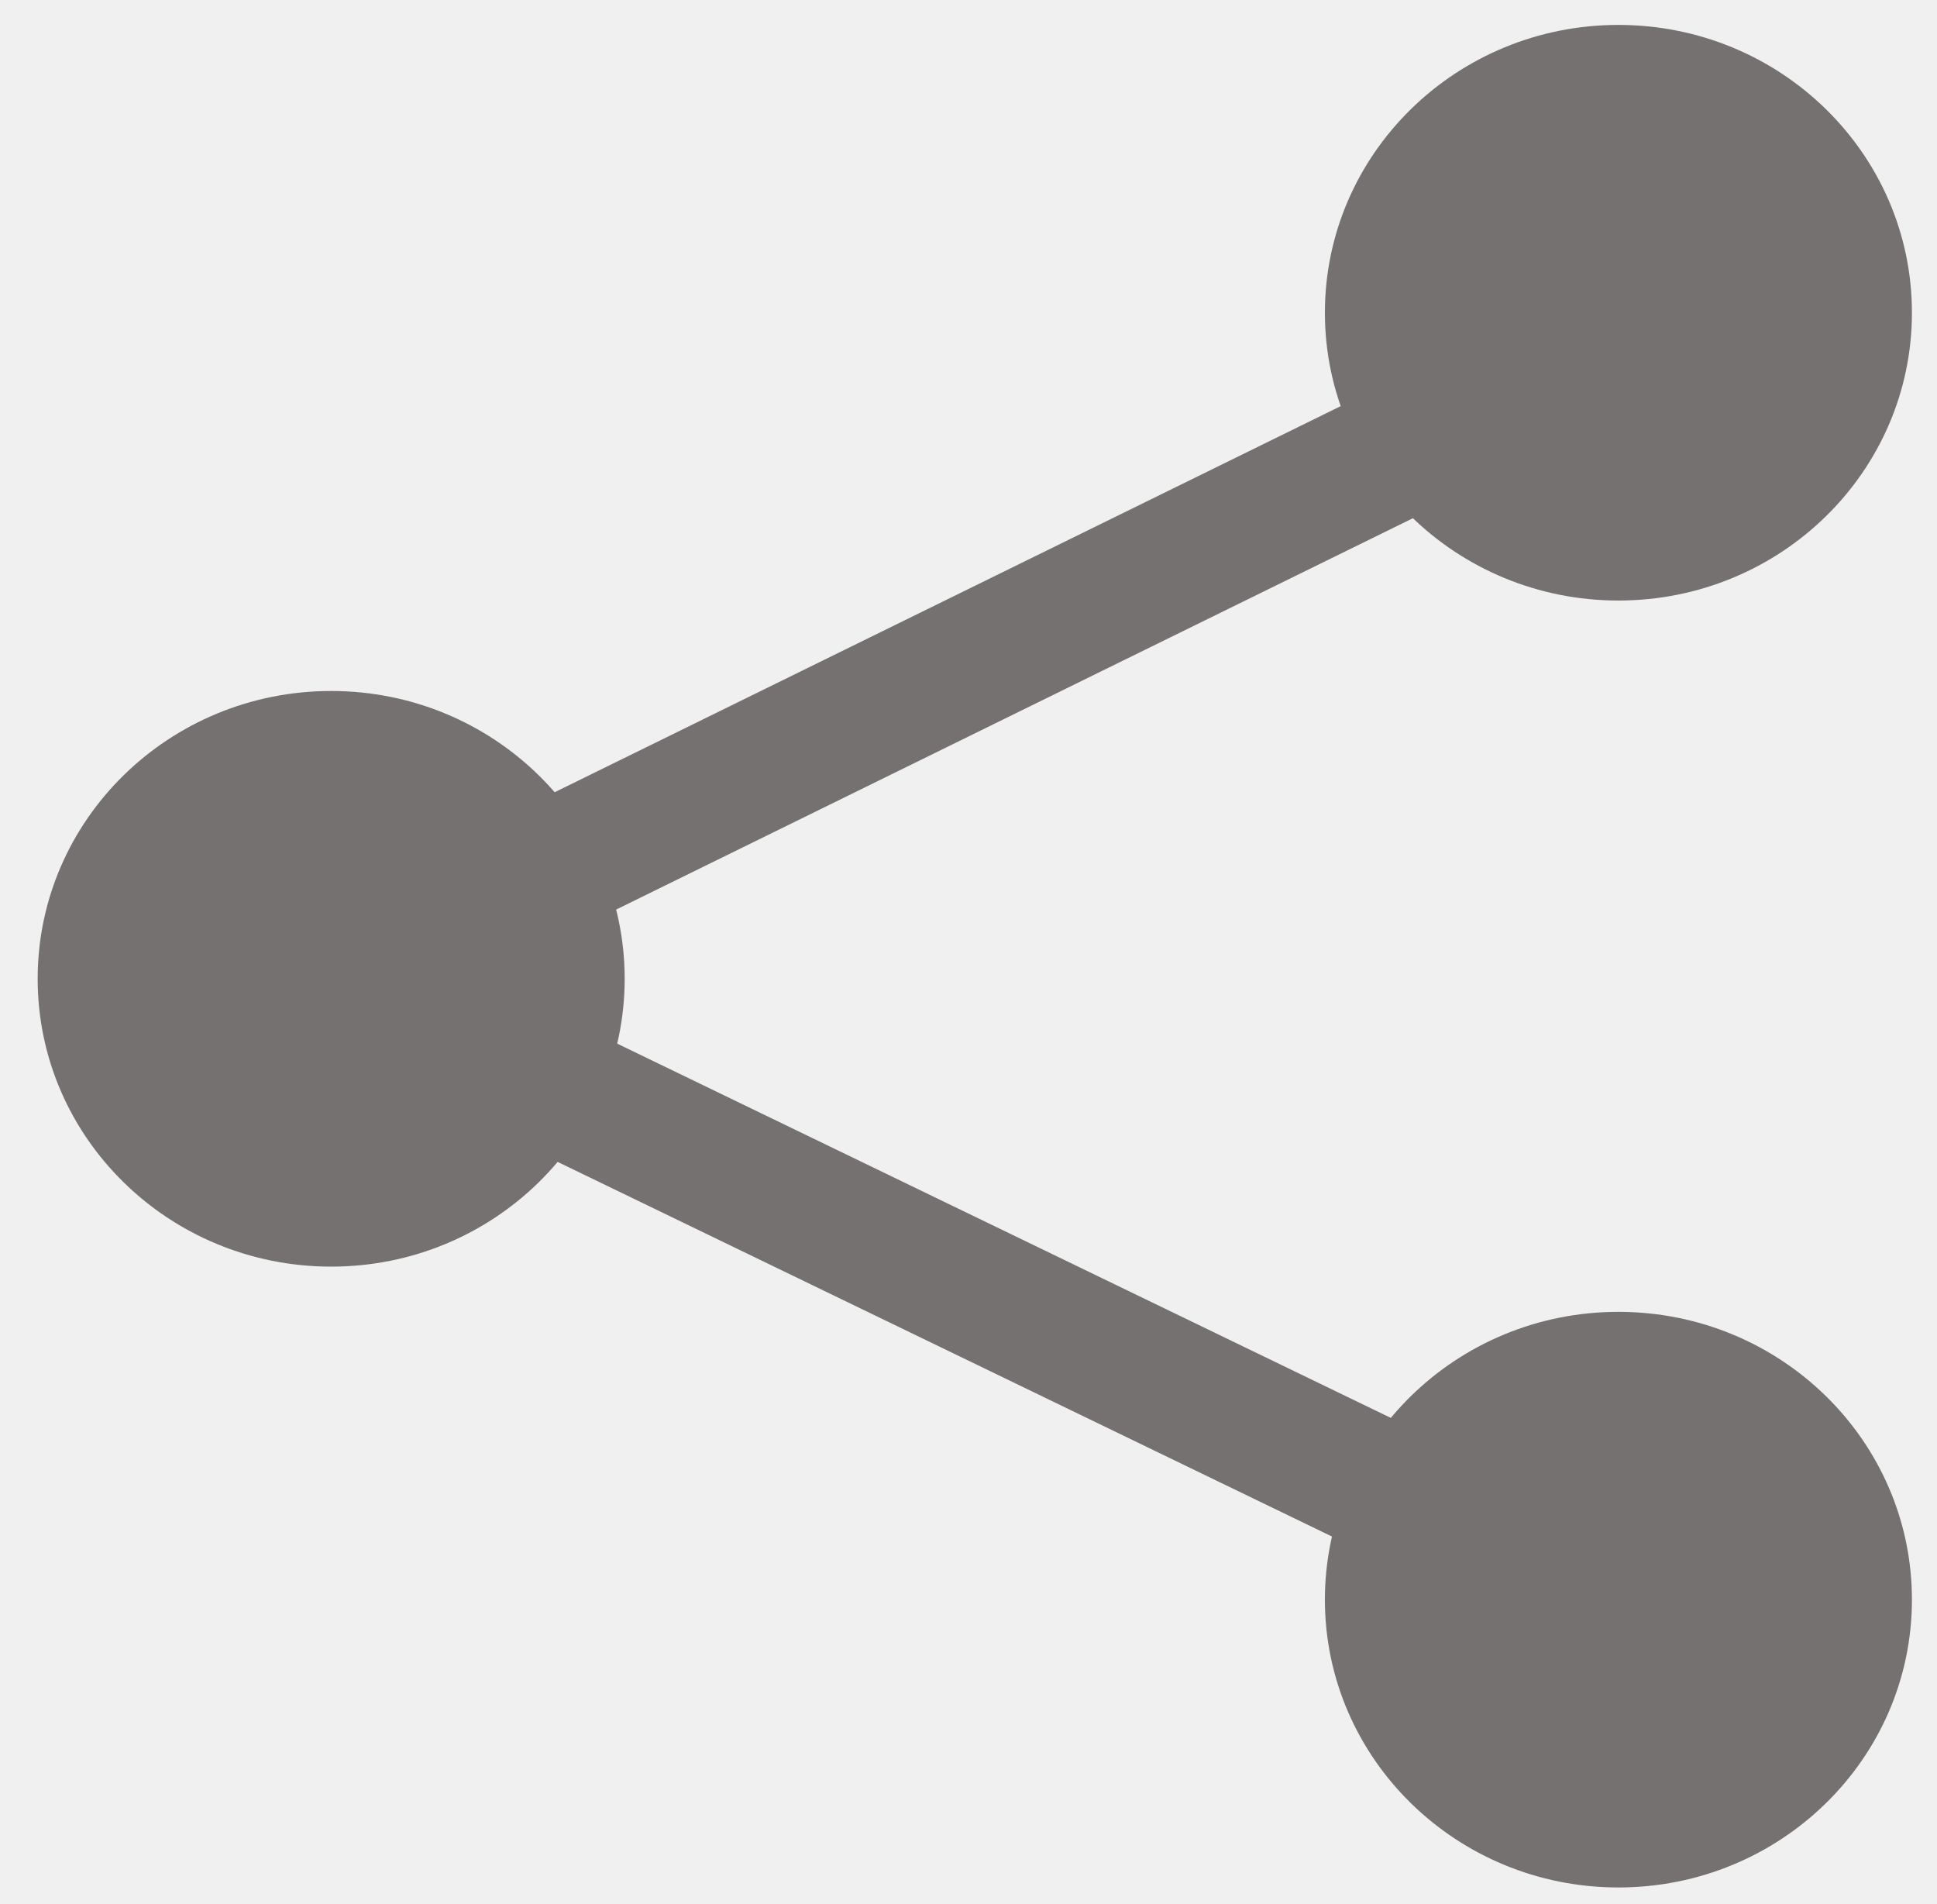
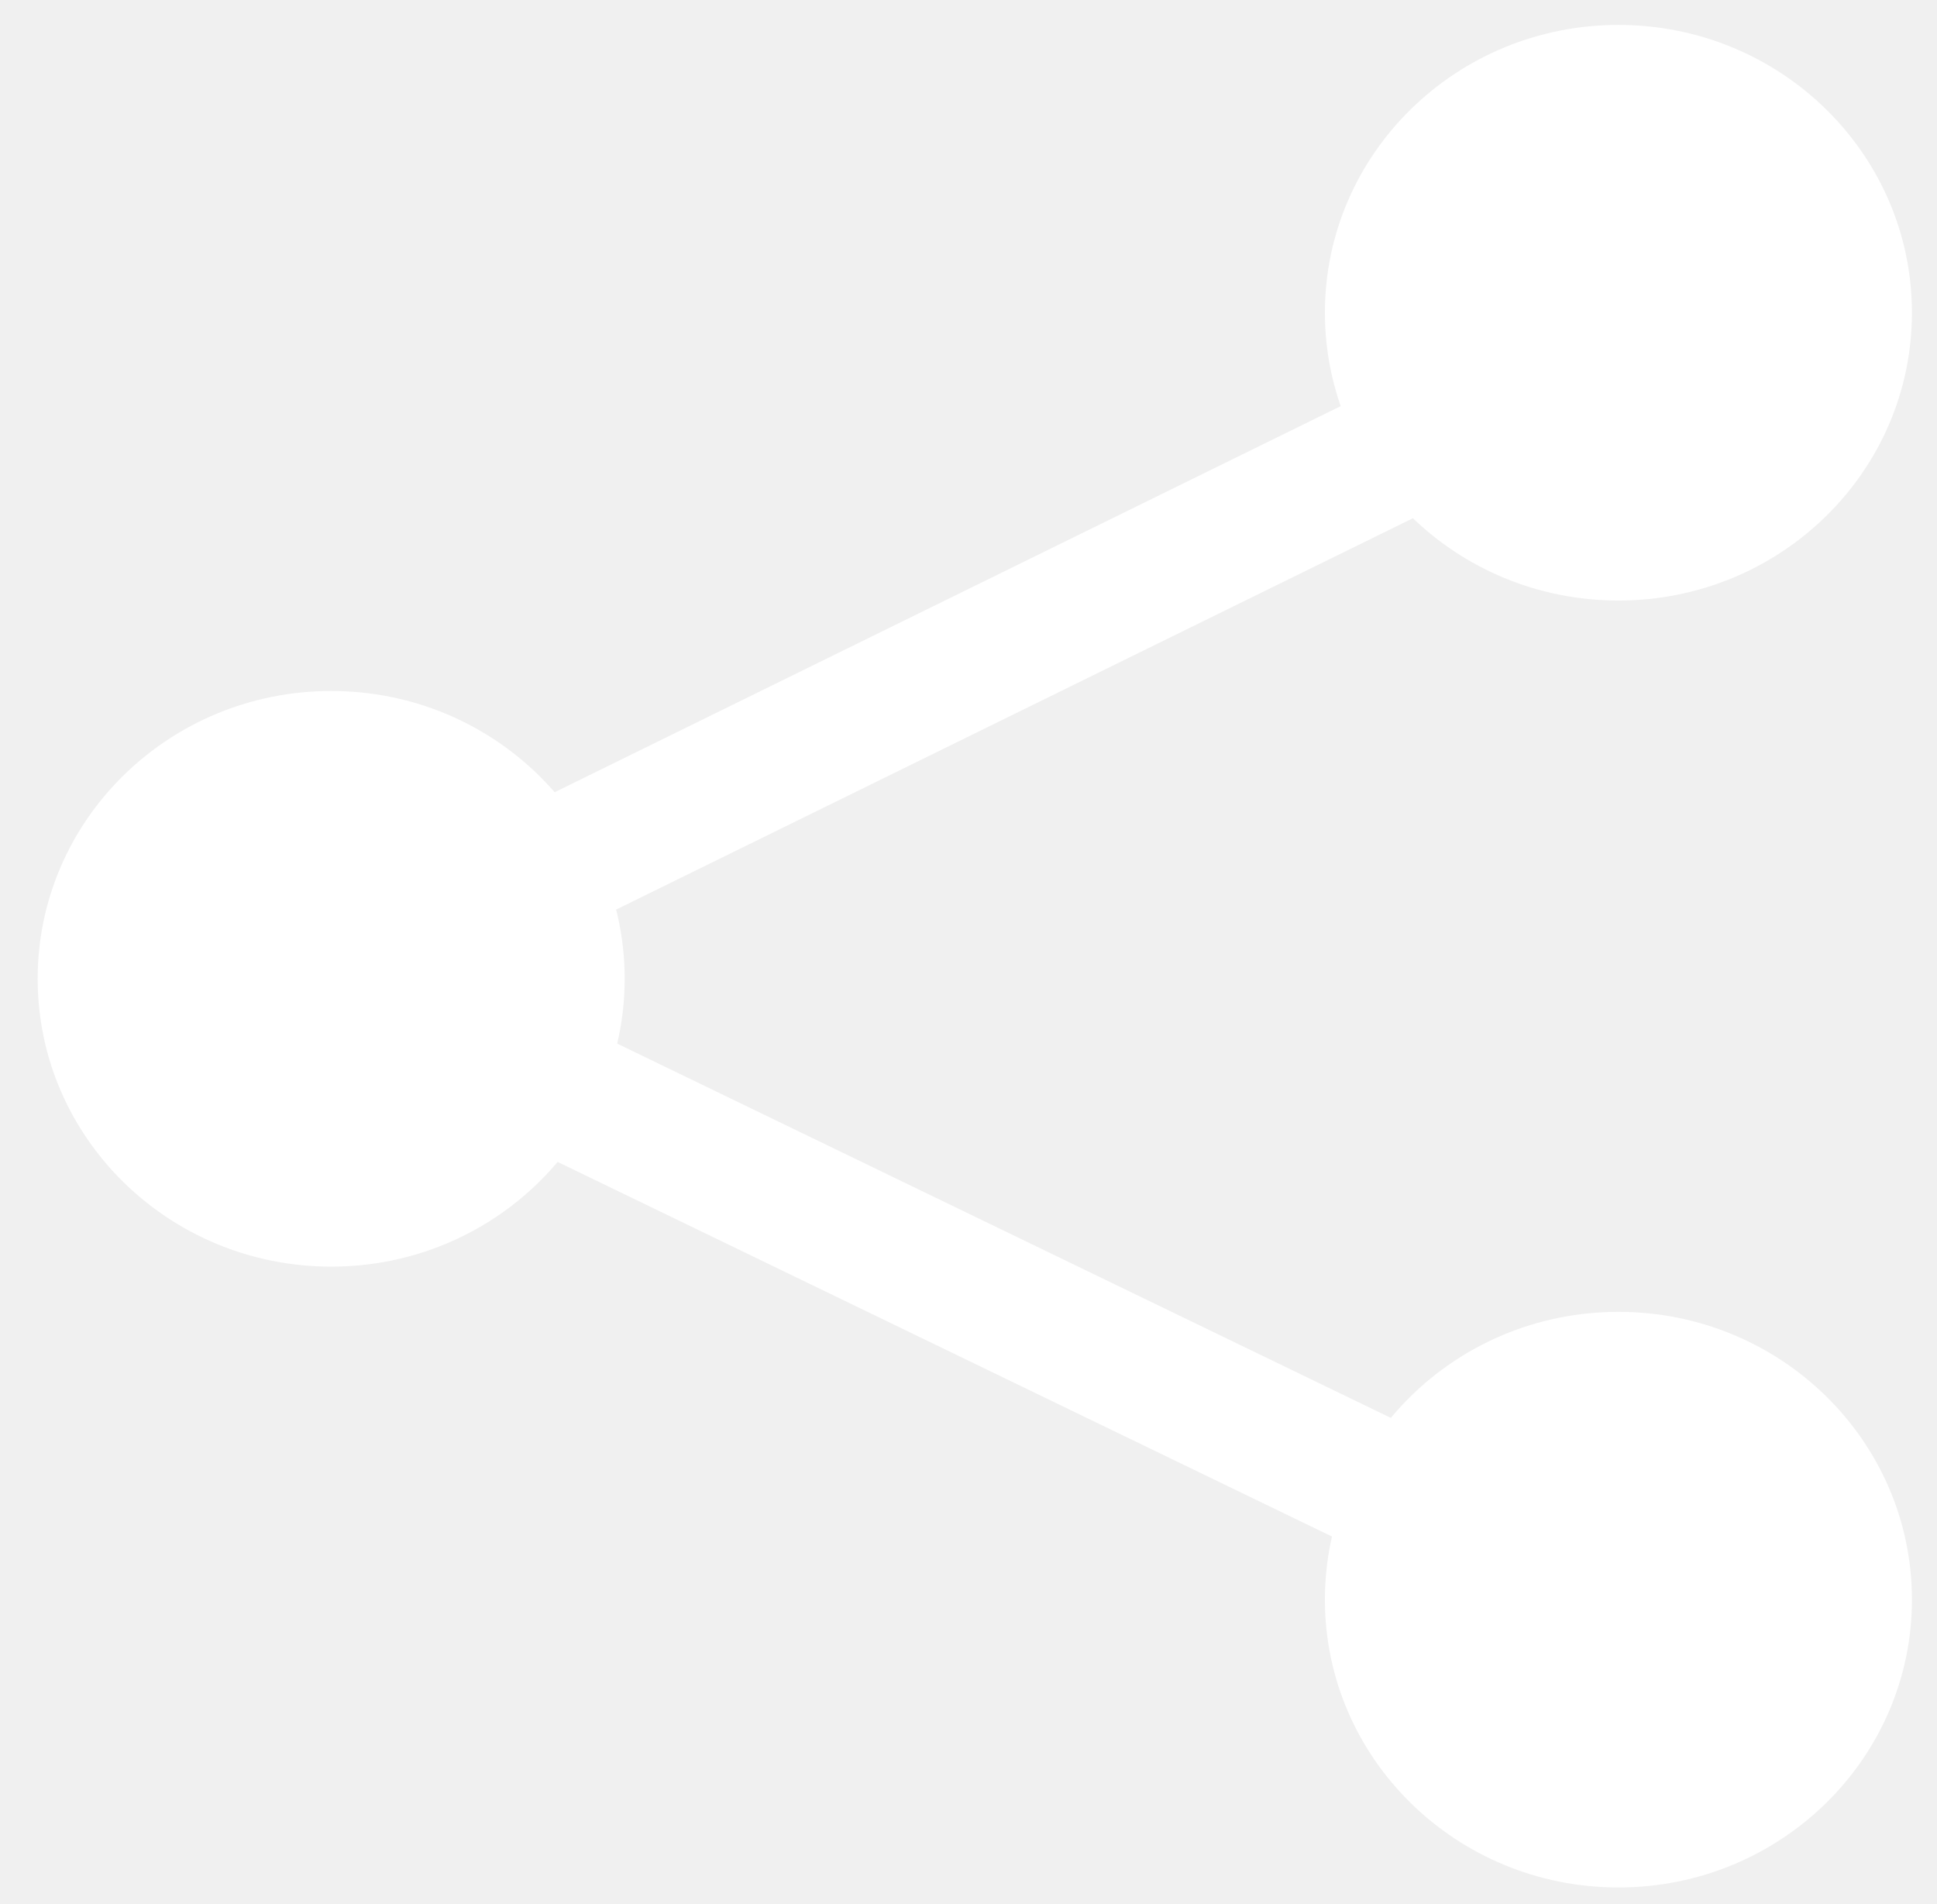
<svg xmlns="http://www.w3.org/2000/svg" width="116" height="114" xml:space="preserve" overflow="hidden">
  <defs>
    <clipPath id="clip0">
      <rect x="48" y="386" width="116" height="114" />
    </clipPath>
    <clipPath id="clip1">
      <rect x="49" y="387" width="114" height="113" />
    </clipPath>
    <clipPath id="clip2">
      <rect x="49" y="387" width="114" height="113" />
    </clipPath>
    <clipPath id="clip3">
      <rect x="49" y="387" width="114" height="113" />
    </clipPath>
    <clipPath id="clip4">
      <rect x="49" y="387" width="114" height="113" />
    </clipPath>
  </defs>
  <g clip-path="url(#clip0)" transform="translate(-48 -386)">
    <g clip-path="url(#clip1)">
      <g clip-path="url(#clip2)">
        <g clip-path="url(#clip3)">
          <g clip-path="url(#clip4)">
-             <path d="M930.834 131.464C930.834 121.946 938.55 114.231 948.068 114.231 957.585 114.231 965.301 121.946 965.301 131.464 965.301 140.982 957.585 148.697 948.068 148.697 938.55 148.697 930.834 140.982 930.834 131.464Z" fill="#767171" fill-rule="evenodd" fill-opacity="1" transform="matrix(1.01996 0 0 1 -822.07 273.261)" />
-             <path d="M872.488 171.346 947.967 208.585" stroke="#767171" stroke-width="7.899" stroke-linecap="round" stroke-linejoin="miter" stroke-miterlimit="8" stroke-opacity="1" fill="none" fill-rule="evenodd" transform="matrix(1.01996 0 0 1 -822.07 273.261)" />
-             <path d="M855.255 171.346C855.255 161.829 862.97 154.113 872.488 154.113 882.006 154.113 889.721 161.829 889.721 171.346 889.721 180.864 882.006 188.58 872.488 188.58 862.97 188.58 855.255 180.864 855.255 171.346Z" fill="#767171" fill-rule="evenodd" fill-opacity="1" transform="matrix(1.01996 0 0 1 -822.07 273.261)" />
-             <path d="M930.834 208.521C930.834 199.003 938.55 191.288 948.068 191.288 957.585 191.288 965.301 199.003 965.301 208.521 965.301 218.038 957.585 225.754 948.068 225.754 938.55 225.754 930.834 218.038 930.834 208.521Z" fill="#767171" fill-rule="evenodd" fill-opacity="1" transform="matrix(1.01996 0 0 1 -822.07 273.261)" />
-             <path d="M0 0 74.343 37.239" stroke="#767171" stroke-width="7.899" stroke-linecap="round" stroke-linejoin="miter" stroke-miterlimit="8" stroke-opacity="1" fill="none" fill-rule="evenodd" transform="matrix(1.01996 0 0 -1 67.8326 444.426)" />
+             <path d="M930.834 131.464C930.834 121.946 938.55 114.231 948.068 114.231 957.585 114.231 965.301 121.946 965.301 131.464 965.301 140.982 957.585 148.697 948.068 148.697 938.55 148.697 930.834 140.982 930.834 131.464Z" fill="#ffffff" fill-rule="evenodd" fill-opacity="1" transform="matrix(1.01996 0 0 1 -822.07 273.261)" />
+             <path d="M872.488 171.346 947.967 208.585" stroke="#ffffff" stroke-width="7.899" stroke-linecap="round" stroke-linejoin="miter" stroke-miterlimit="8" stroke-opacity="1" fill="none" fill-rule="evenodd" transform="matrix(1.01996 0 0 1 -822.07 273.261)" />
+             <path d="M855.255 171.346C855.255 161.829 862.97 154.113 872.488 154.113 882.006 154.113 889.721 161.829 889.721 171.346 889.721 180.864 882.006 188.58 872.488 188.58 862.97 188.58 855.255 180.864 855.255 171.346Z" fill="#ffffff" fill-rule="evenodd" fill-opacity="1" transform="matrix(1.01996 0 0 1 -822.07 273.261)" />
+             <path d="M930.834 208.521C930.834 199.003 938.55 191.288 948.068 191.288 957.585 191.288 965.301 199.003 965.301 208.521 965.301 218.038 957.585 225.754 948.068 225.754 938.55 225.754 930.834 218.038 930.834 208.521Z" fill="#ffffff" fill-rule="evenodd" fill-opacity="1" transform="matrix(1.01996 0 0 1 -822.07 273.261)" />
+             <path d="M0 0 74.343 37.239" stroke="#ffffff" stroke-width="7.899" stroke-linecap="round" stroke-linejoin="miter" stroke-miterlimit="8" stroke-opacity="1" fill="none" fill-rule="evenodd" transform="matrix(1.01996 0 0 -1 67.8326 444.426)" />
          </g>
        </g>
      </g>
    </g>
  </g>
</svg>
